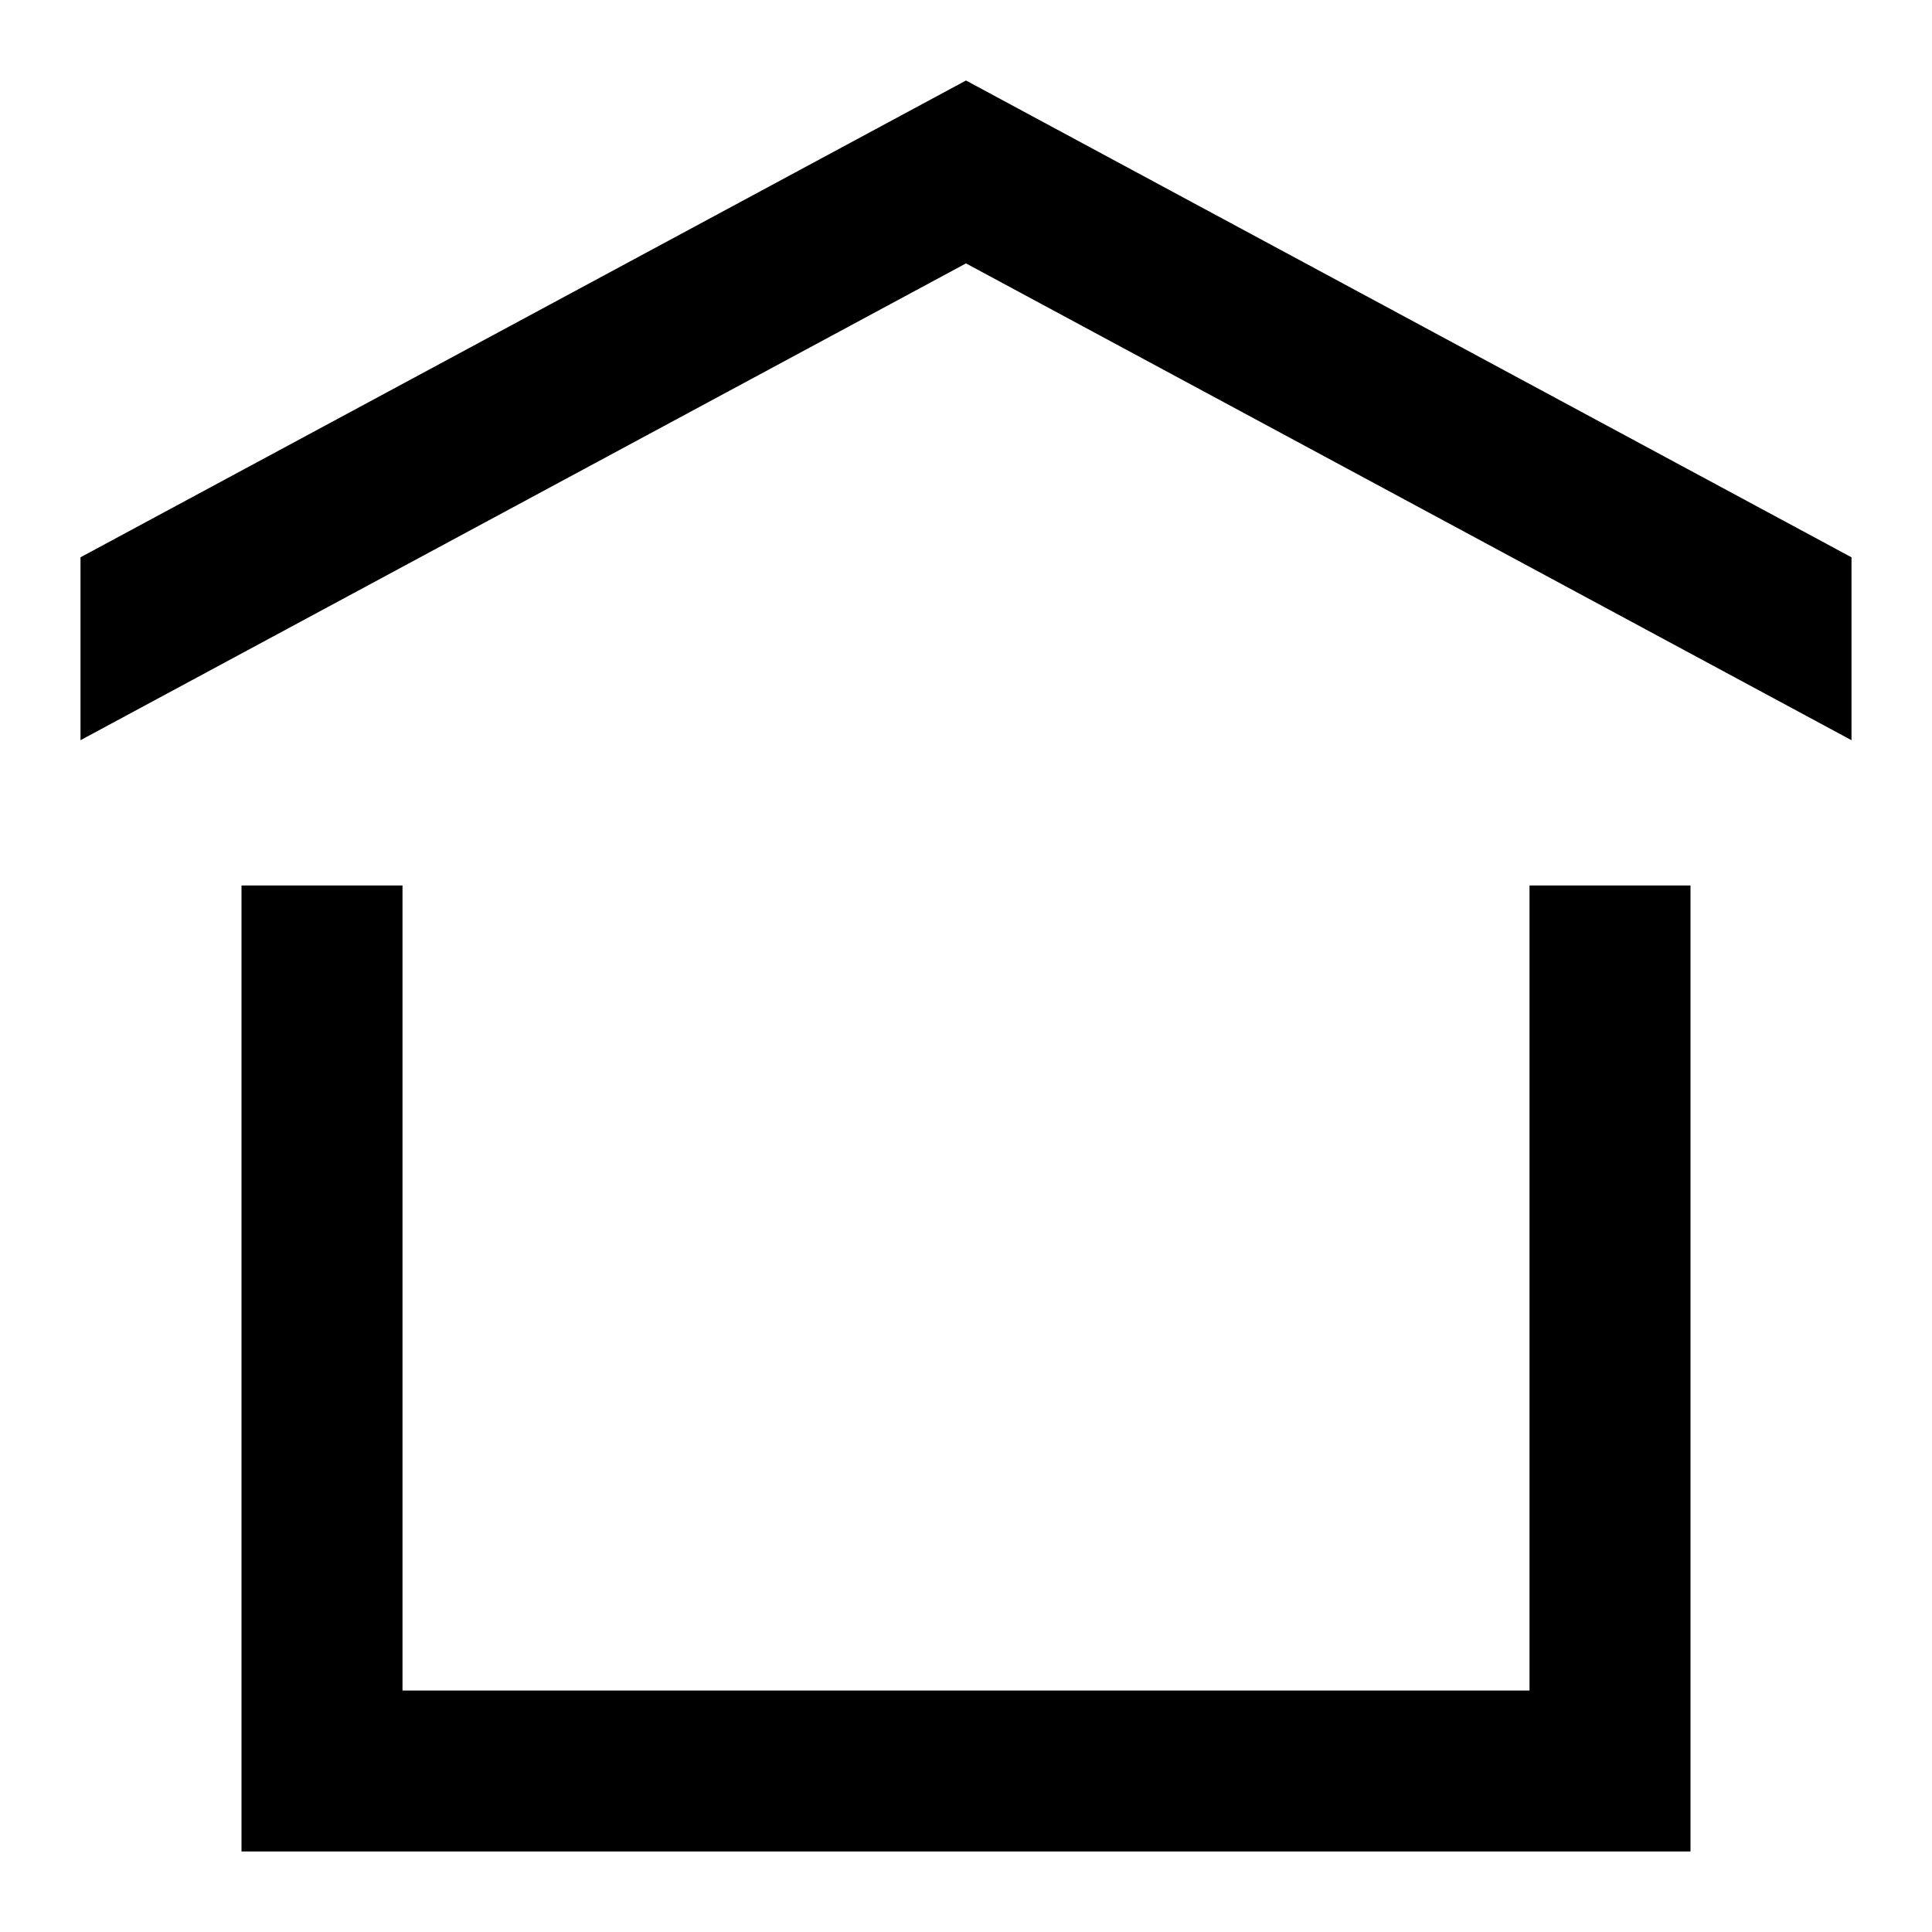
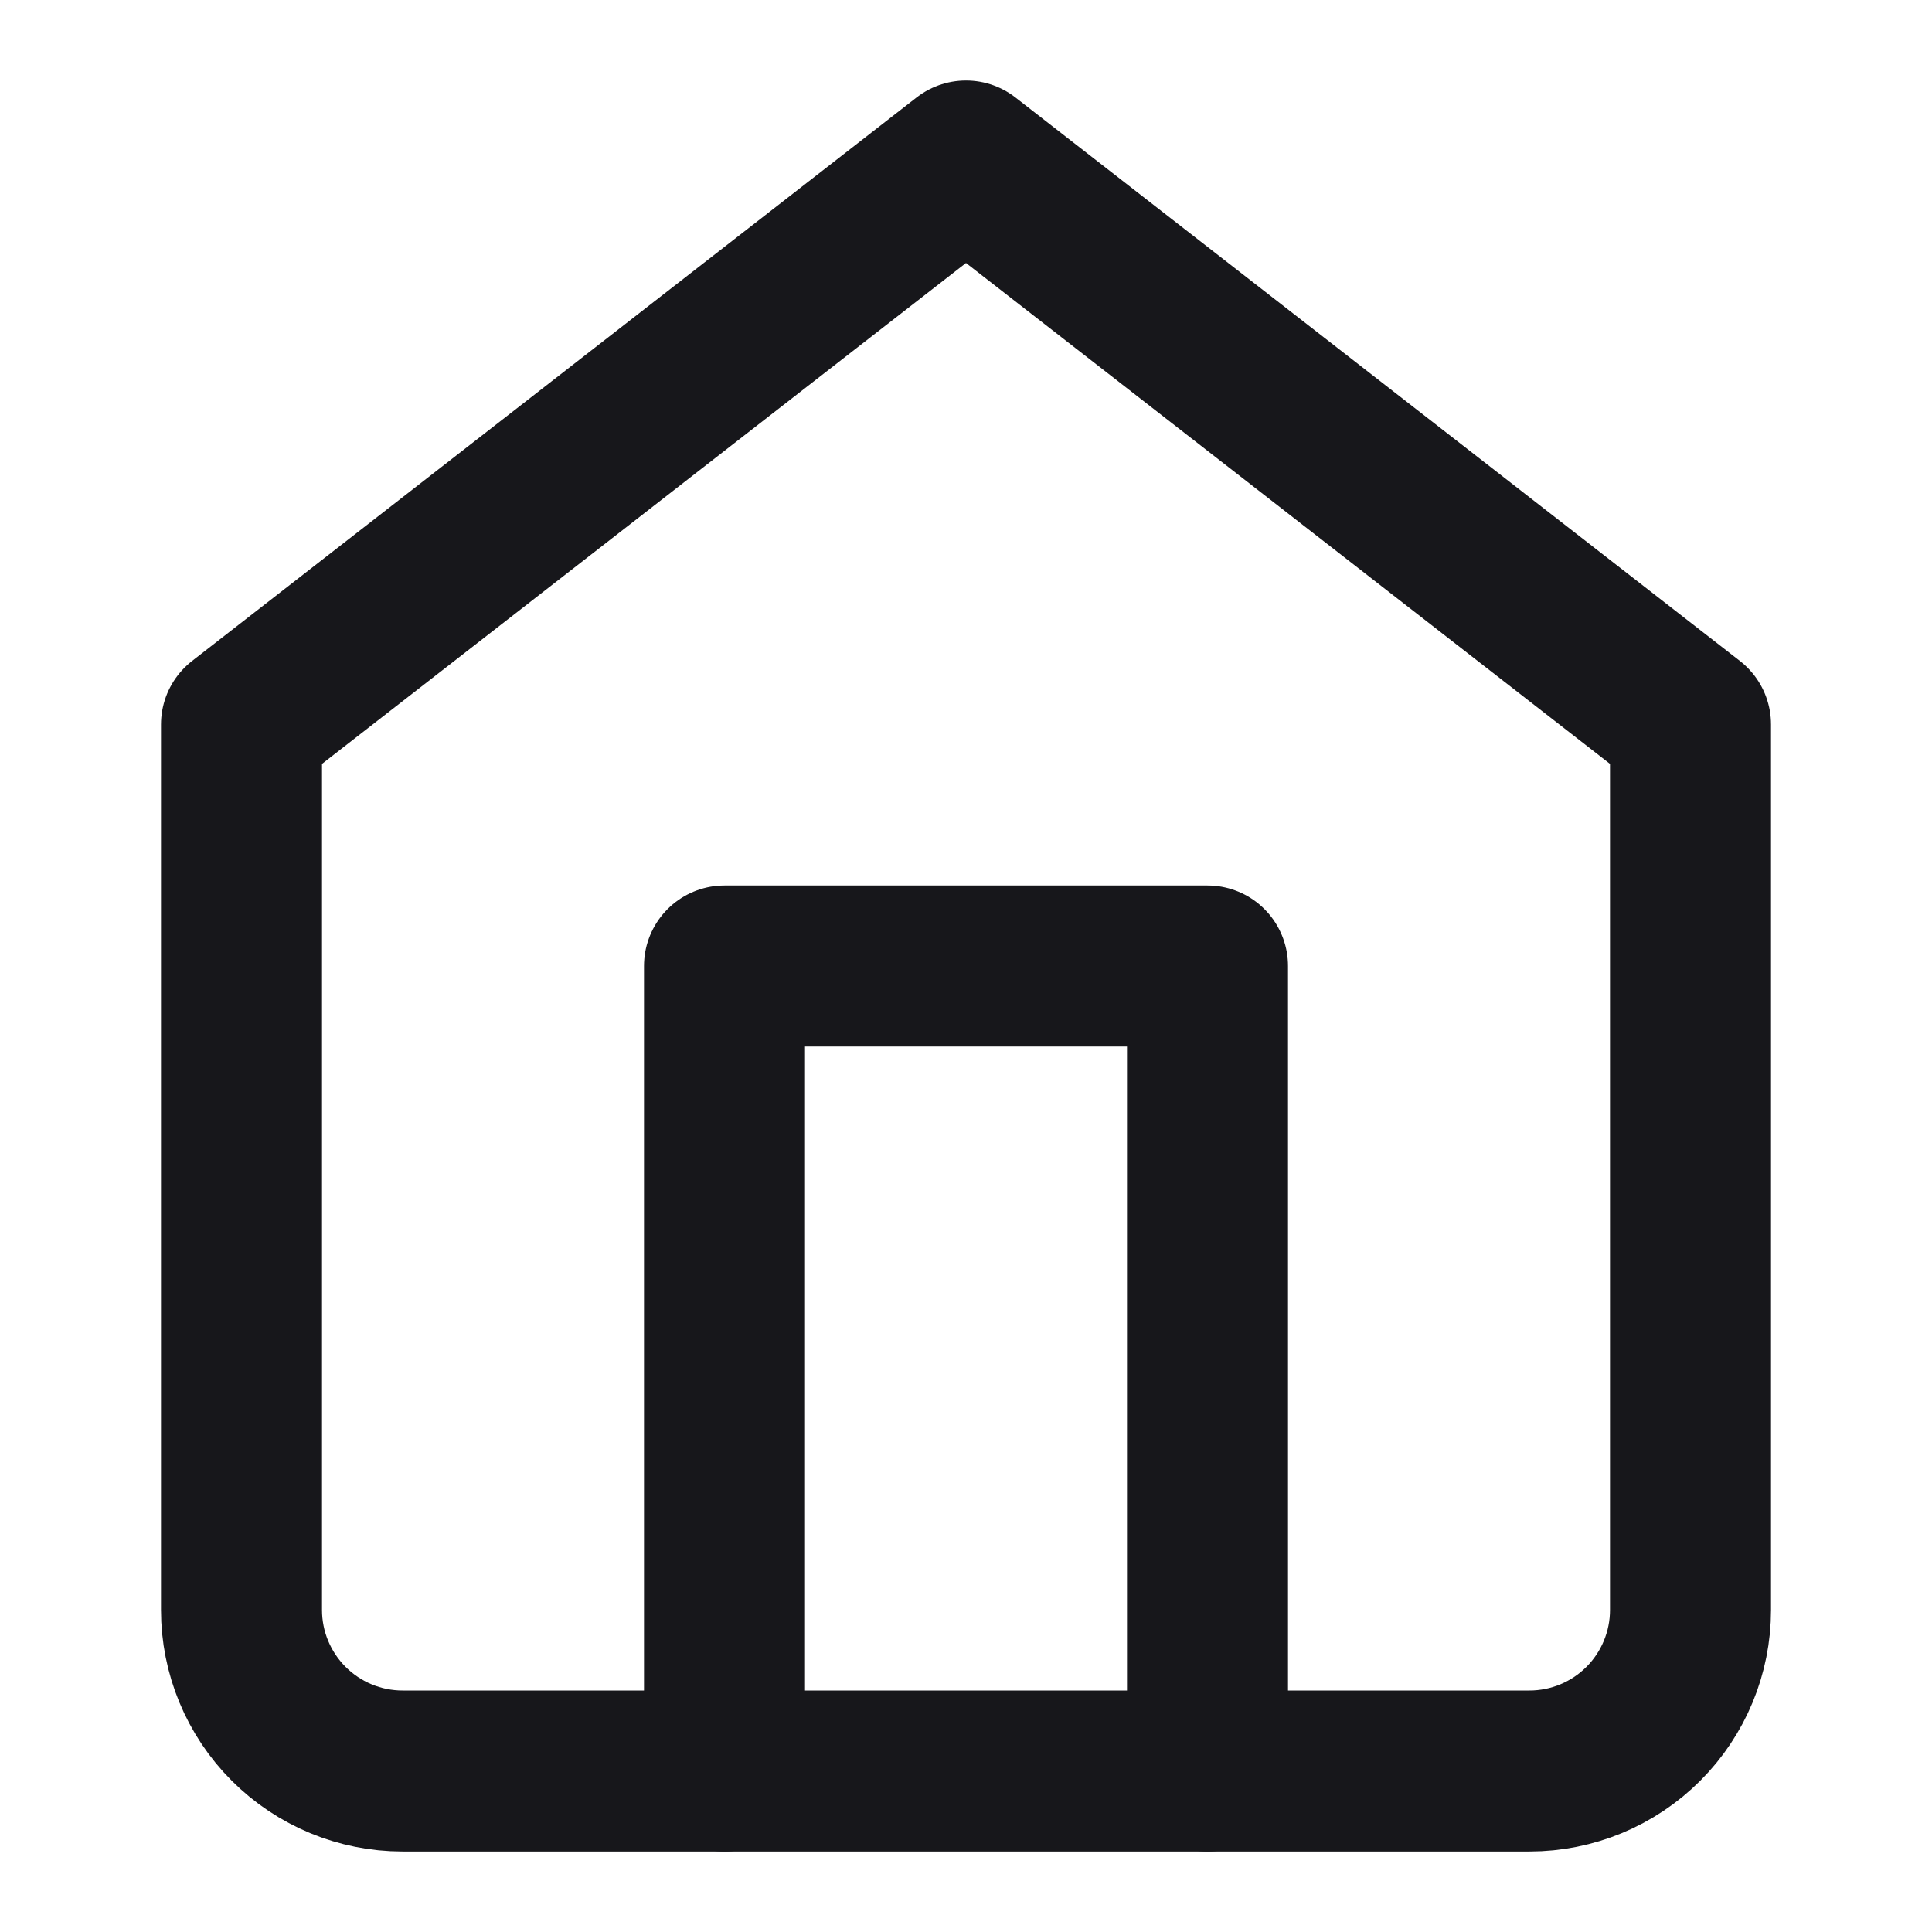
- <svg xmlns="http://www.w3.org/2000/svg" width="24" height="24" viewBox="0 0 24 24" fill="currentColor">
-   <path fill-rule="evenodd" clip-rule="evenodd" d="M23 9.195V6.923L12 1L1 6.923V9.195L12 3.272L23 9.195ZM5 11V21H19V11H21V23H3V11H5Z" fill="currentColor" />
+ <svg xmlns="http://www.w3.org/2000/svg" width="24" height="24" viewBox="0 0 24 24" fill="none">
+   <path d="M3 9L12 2L21 9V20C21 20.53 20.789 21.039 20.414 21.414C20.039 21.789 19.53 22 19 22H5C4.47 22 3.961 21.789 3.586 21.414C3.211 21.039 3 20.53 3 20V9Z" stroke="#17171B" stroke-width="2" stroke-linecap="round" stroke-linejoin="round" />
+   <path d="M9 22V12H15V22" stroke="#17171B" stroke-width="2" stroke-linecap="round" stroke-linejoin="round" />
</svg>
